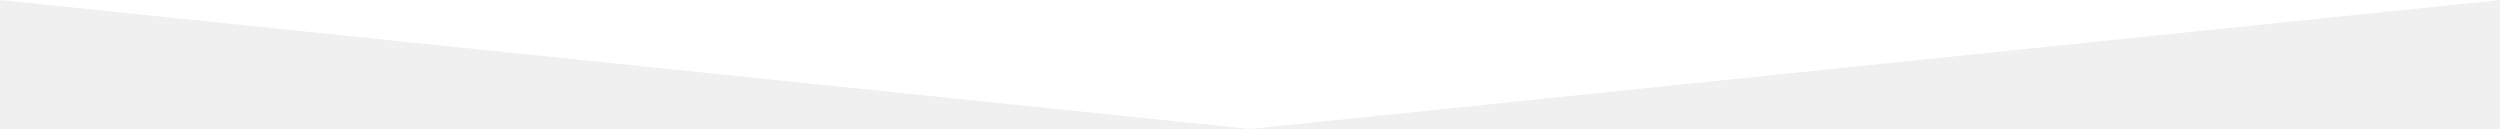
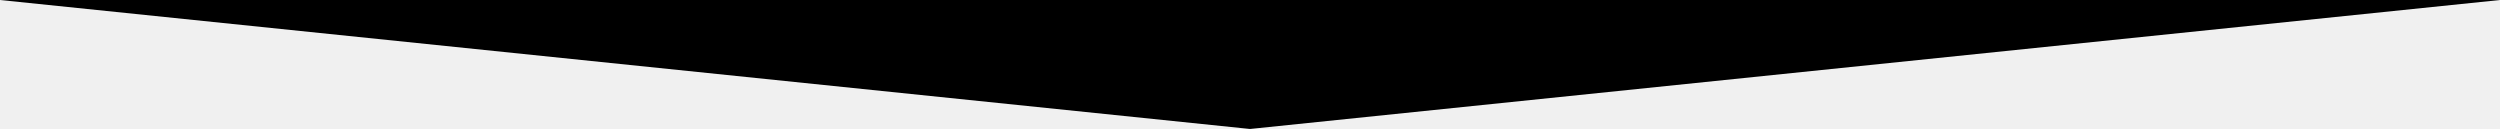
<svg xmlns="http://www.w3.org/2000/svg" version="1.0" id="Layer_1" x="0px" y="0px" width="1200px" height="61.905px" viewBox="0 0 1200 61.905" enable-background="new 0 0 1200 61.905" xml:space="preserve">
-   <polygon fill="#fff" points="600,61.905 0,0 1200,0 " />
+   <polygon fill="#000" points="600,61.905 0,0 1200,0 " />
</svg>
